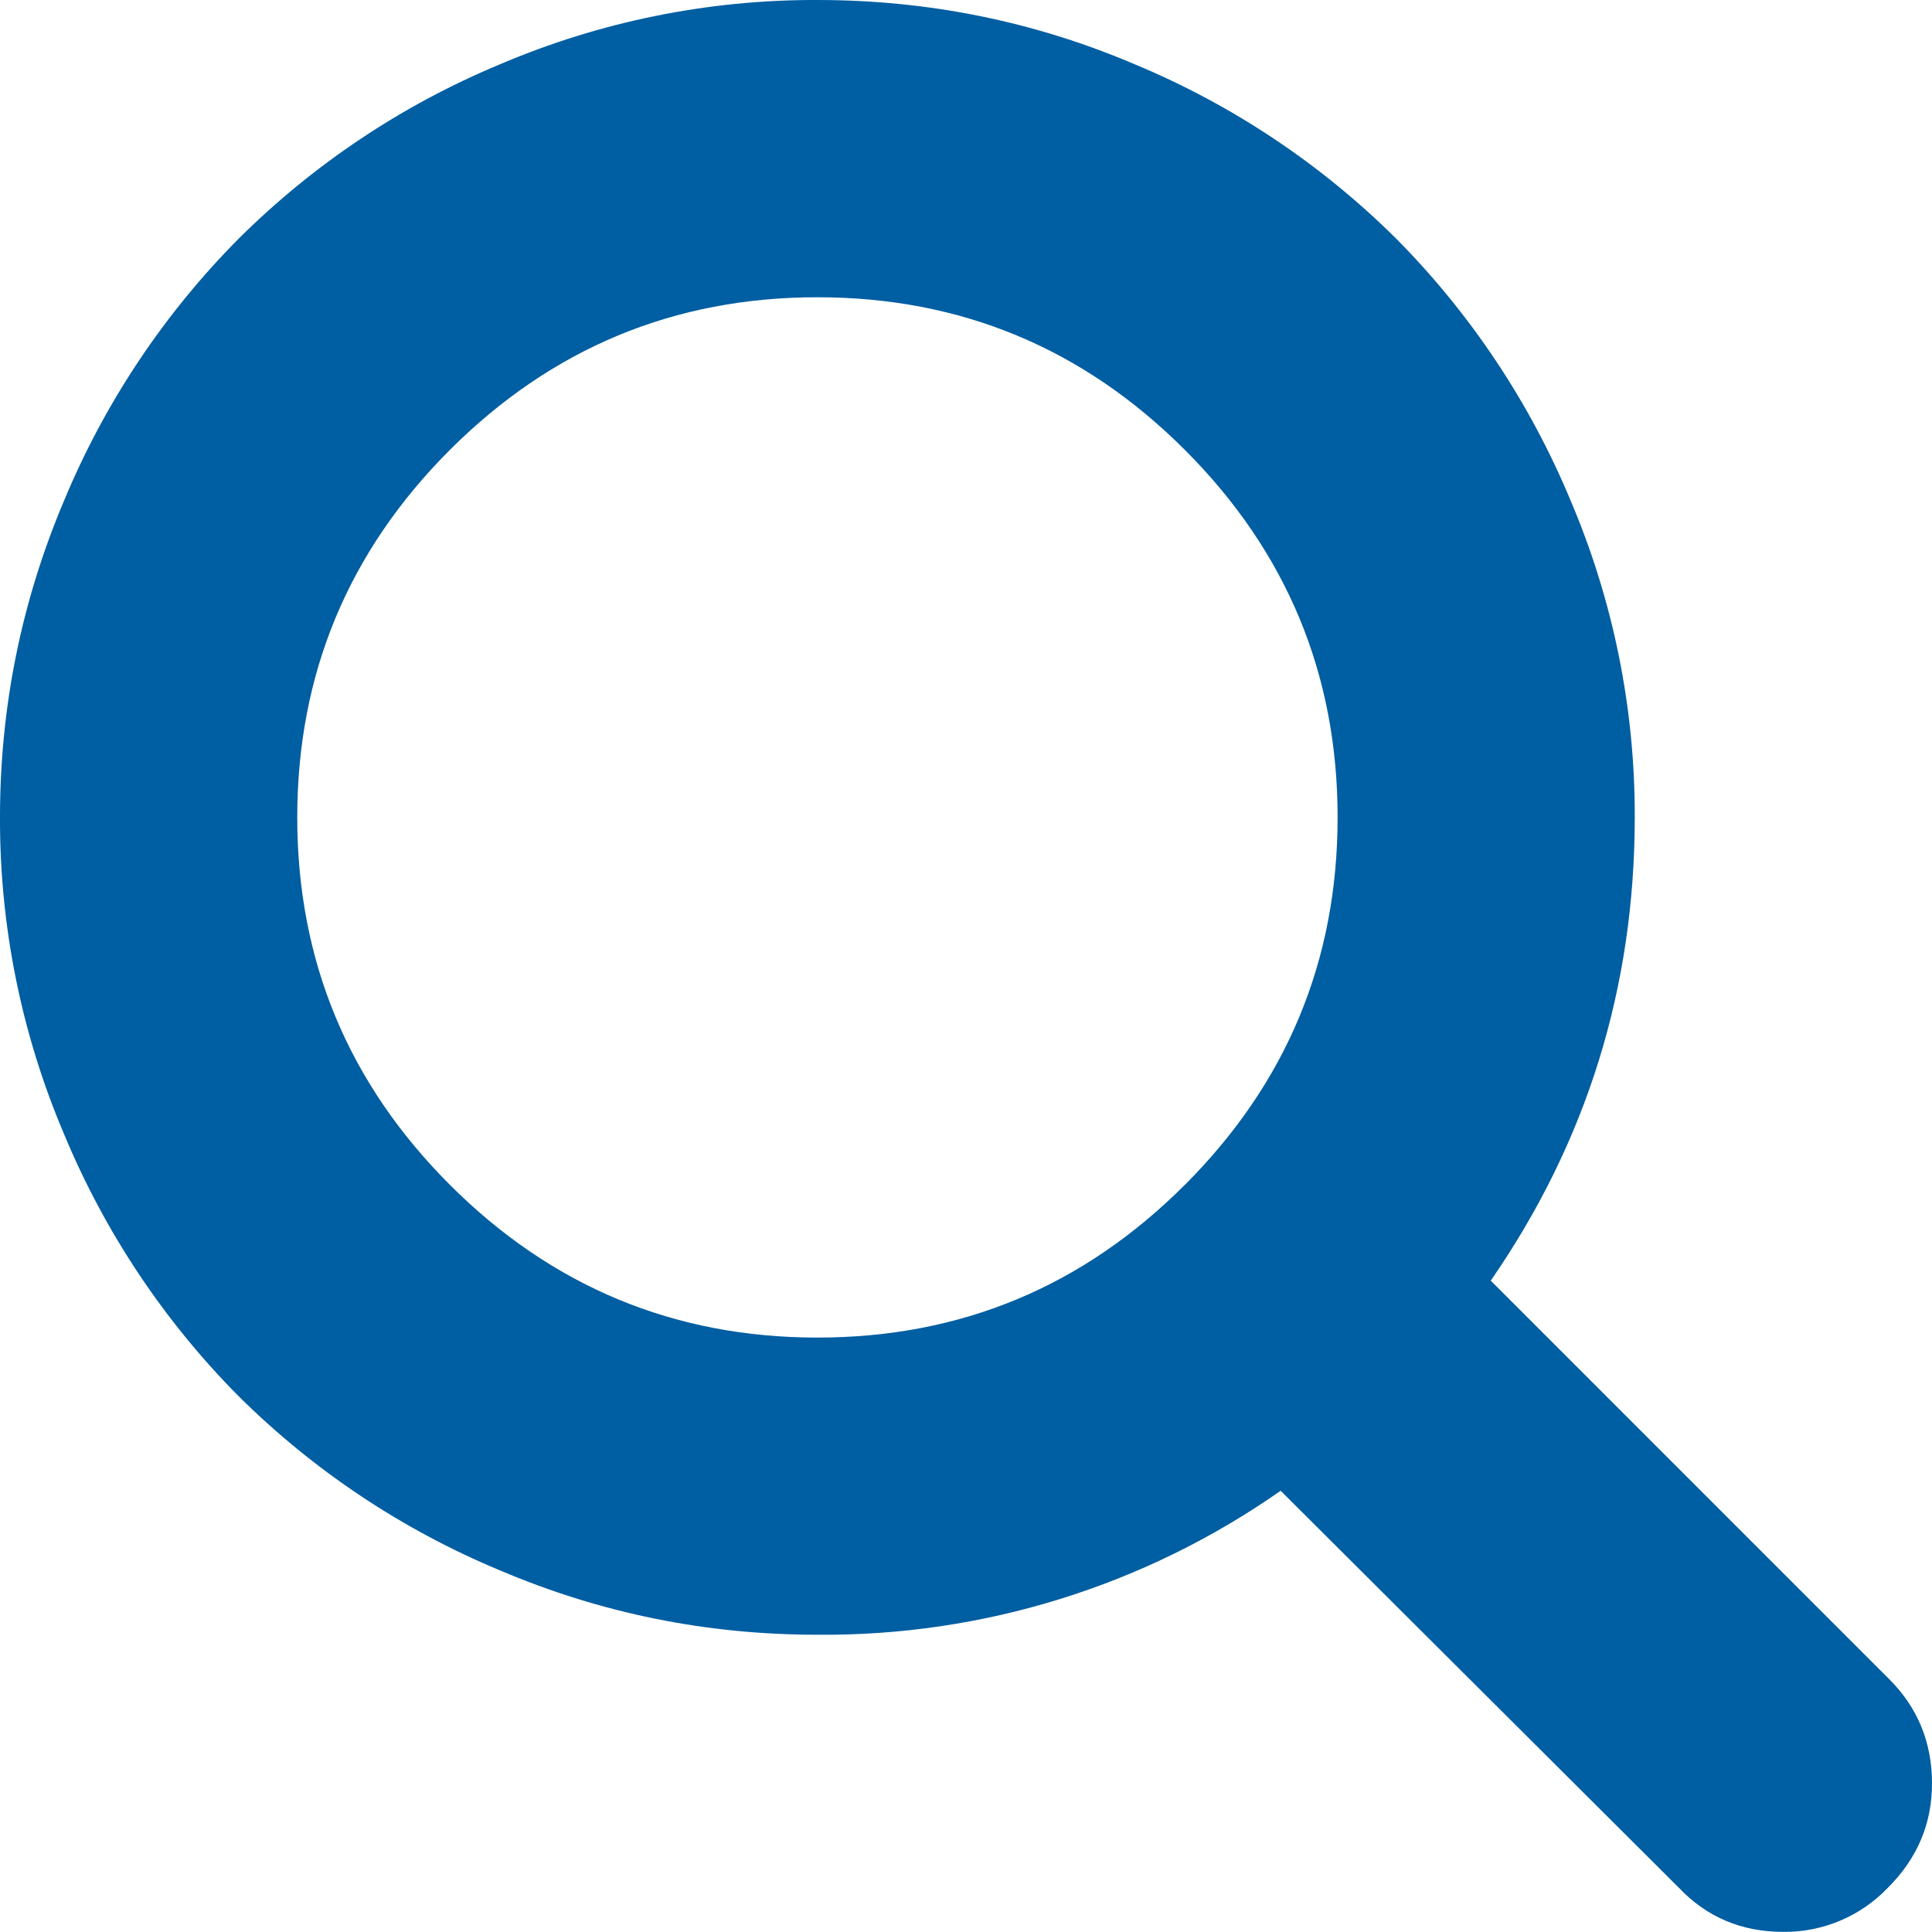
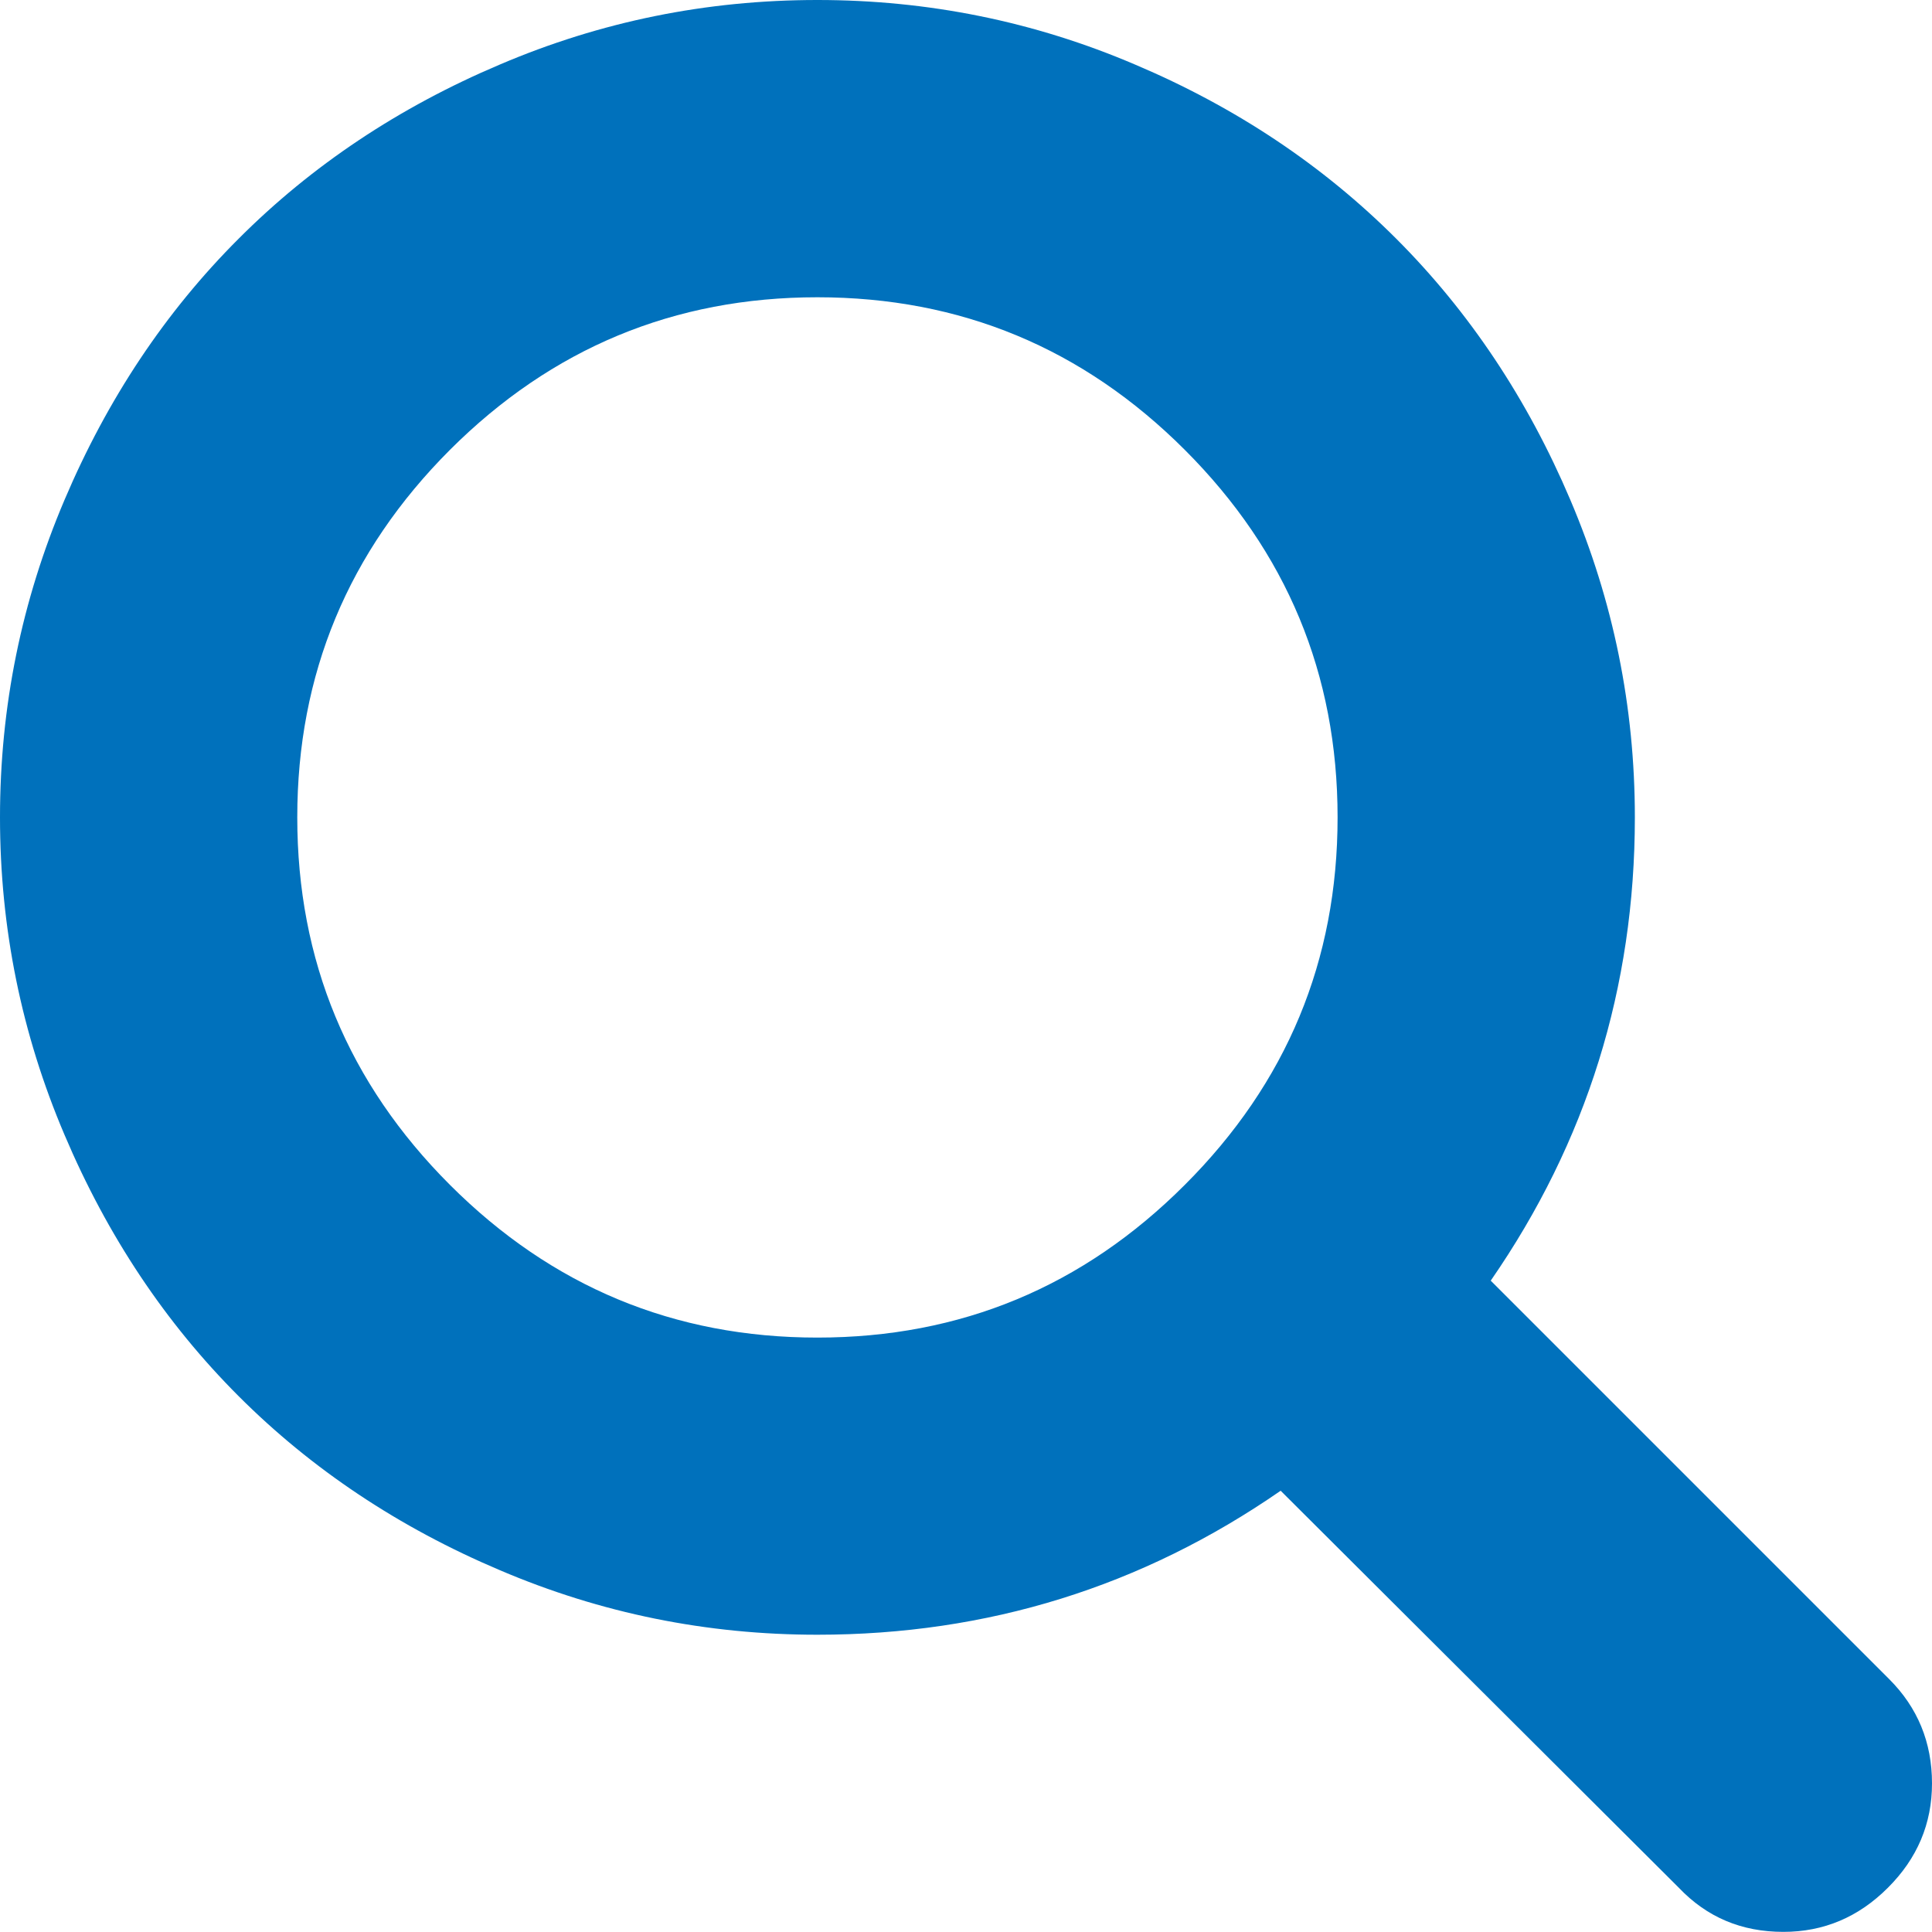
- <svg xmlns="http://www.w3.org/2000/svg" width="64" height="64" viewBox="0 0 64 64">
-   <path fill="#005EA2" fill-rule="evenodd" d="M39.25 39.25c3.37-3.372 5.06-7.425 5.06-12.174 0-4.74-1.686-8.798-5.06-12.173-3.372-3.37-7.425-5.056-12.174-5.056-4.74 0-8.798 1.686-12.173 5.056-3.37 3.371-5.056 7.433-5.056 12.173 0 4.745 1.686 8.802 5.056 12.173 3.371 3.37 7.433 5.06 12.173 5.06 4.745 0 8.802-1.685 12.173-5.06zm23.325 16.366c.951.947 1.425 2.103 1.425 3.46 0 1.336-.486 2.488-1.463 3.46a4.724 4.724 0 0 1-3.456 1.46c-1.391 0-2.54-.487-3.465-1.46L42.423 49.383a26.334 26.334 0 0 1-15.347 4.77c-3.665 0-7.168-.708-10.517-2.133a27.017 27.017 0 0 1-8.653-5.768 27.046 27.046 0 0 1-5.773-8.657A26.6 26.6 0 0 1 0 27.076c0-3.665.713-7.168 2.133-10.517a27.025 27.025 0 0 1 5.773-8.653 26.961 26.961 0 0 1 8.649-5.773A26.563 26.563 0 0 1 27.076 0c3.67 0 7.177.708 10.522 2.133a27.008 27.008 0 0 1 8.653 5.773 27.093 27.093 0 0 1 5.768 8.653 26.578 26.578 0 0 1 2.134 10.517c0 5.64-1.592 10.752-4.77 15.347l13.192 13.193z" />
+ <svg xmlns="http://www.w3.org/2000/svg" width="15px" height="15px" viewBox="0 0 15 15" version="1.1">
+   <defs />
+   <g id="Symbols" stroke="none" stroke-width="1" fill="none" fill-rule="evenodd">
+     <g id="UI-element-/-Icons-/-Search---blue" fill="#0071BC">
+       <path d="M9.199,9.199 C9.99,8.409 10.385,7.458 10.385,6.346 C10.385,5.235 9.99,4.284 9.199,3.493 C8.409,2.703 7.458,2.308 6.346,2.308 C5.235,2.308 4.284,2.703 3.493,3.493 C2.703,4.284 2.308,5.235 2.308,6.346 C2.308,7.458 2.703,8.409 3.493,9.199 C4.284,9.99 5.235,10.385 6.346,10.385 C7.458,10.385 8.409,9.99 9.199,9.199 L9.199,9.199 Z M14.666,13.035 C14.889,13.257 15,13.528 15,13.846 C15,14.159 14.886,14.429 14.657,14.657 C14.429,14.885 14.159,14.999 13.846,14.999 C13.521,14.999 13.252,14.885 13.035,14.657 L9.943,11.574 C8.867,12.319 7.669,12.692 6.346,12.692 C5.487,12.692 4.666,12.526 3.881,12.191 C3.097,11.859 2.42,11.407 1.853,10.84 C1.285,10.272 0.834,9.596 0.501,8.811 C0.167,8.027 0,7.205 0,6.346 C0,5.487 0.167,4.666 0.501,3.881 C0.834,3.097 1.285,2.42 1.853,1.853 C2.42,1.285 3.097,0.833 3.881,0.501 C4.666,0.166 5.487,0 6.346,0 C7.205,0 8.028,0.166 8.812,0.501 C9.596,0.833 10.272,1.285 10.84,1.853 C11.407,2.42 11.859,3.097 12.192,3.881 C12.526,4.666 12.693,5.487 12.693,6.346 C12.693,7.668 12.319,8.866 11.574,9.943 L14.666,13.035 Z" id="Fill-200-Copy" />
+     </g>
+   </g>
</svg>
